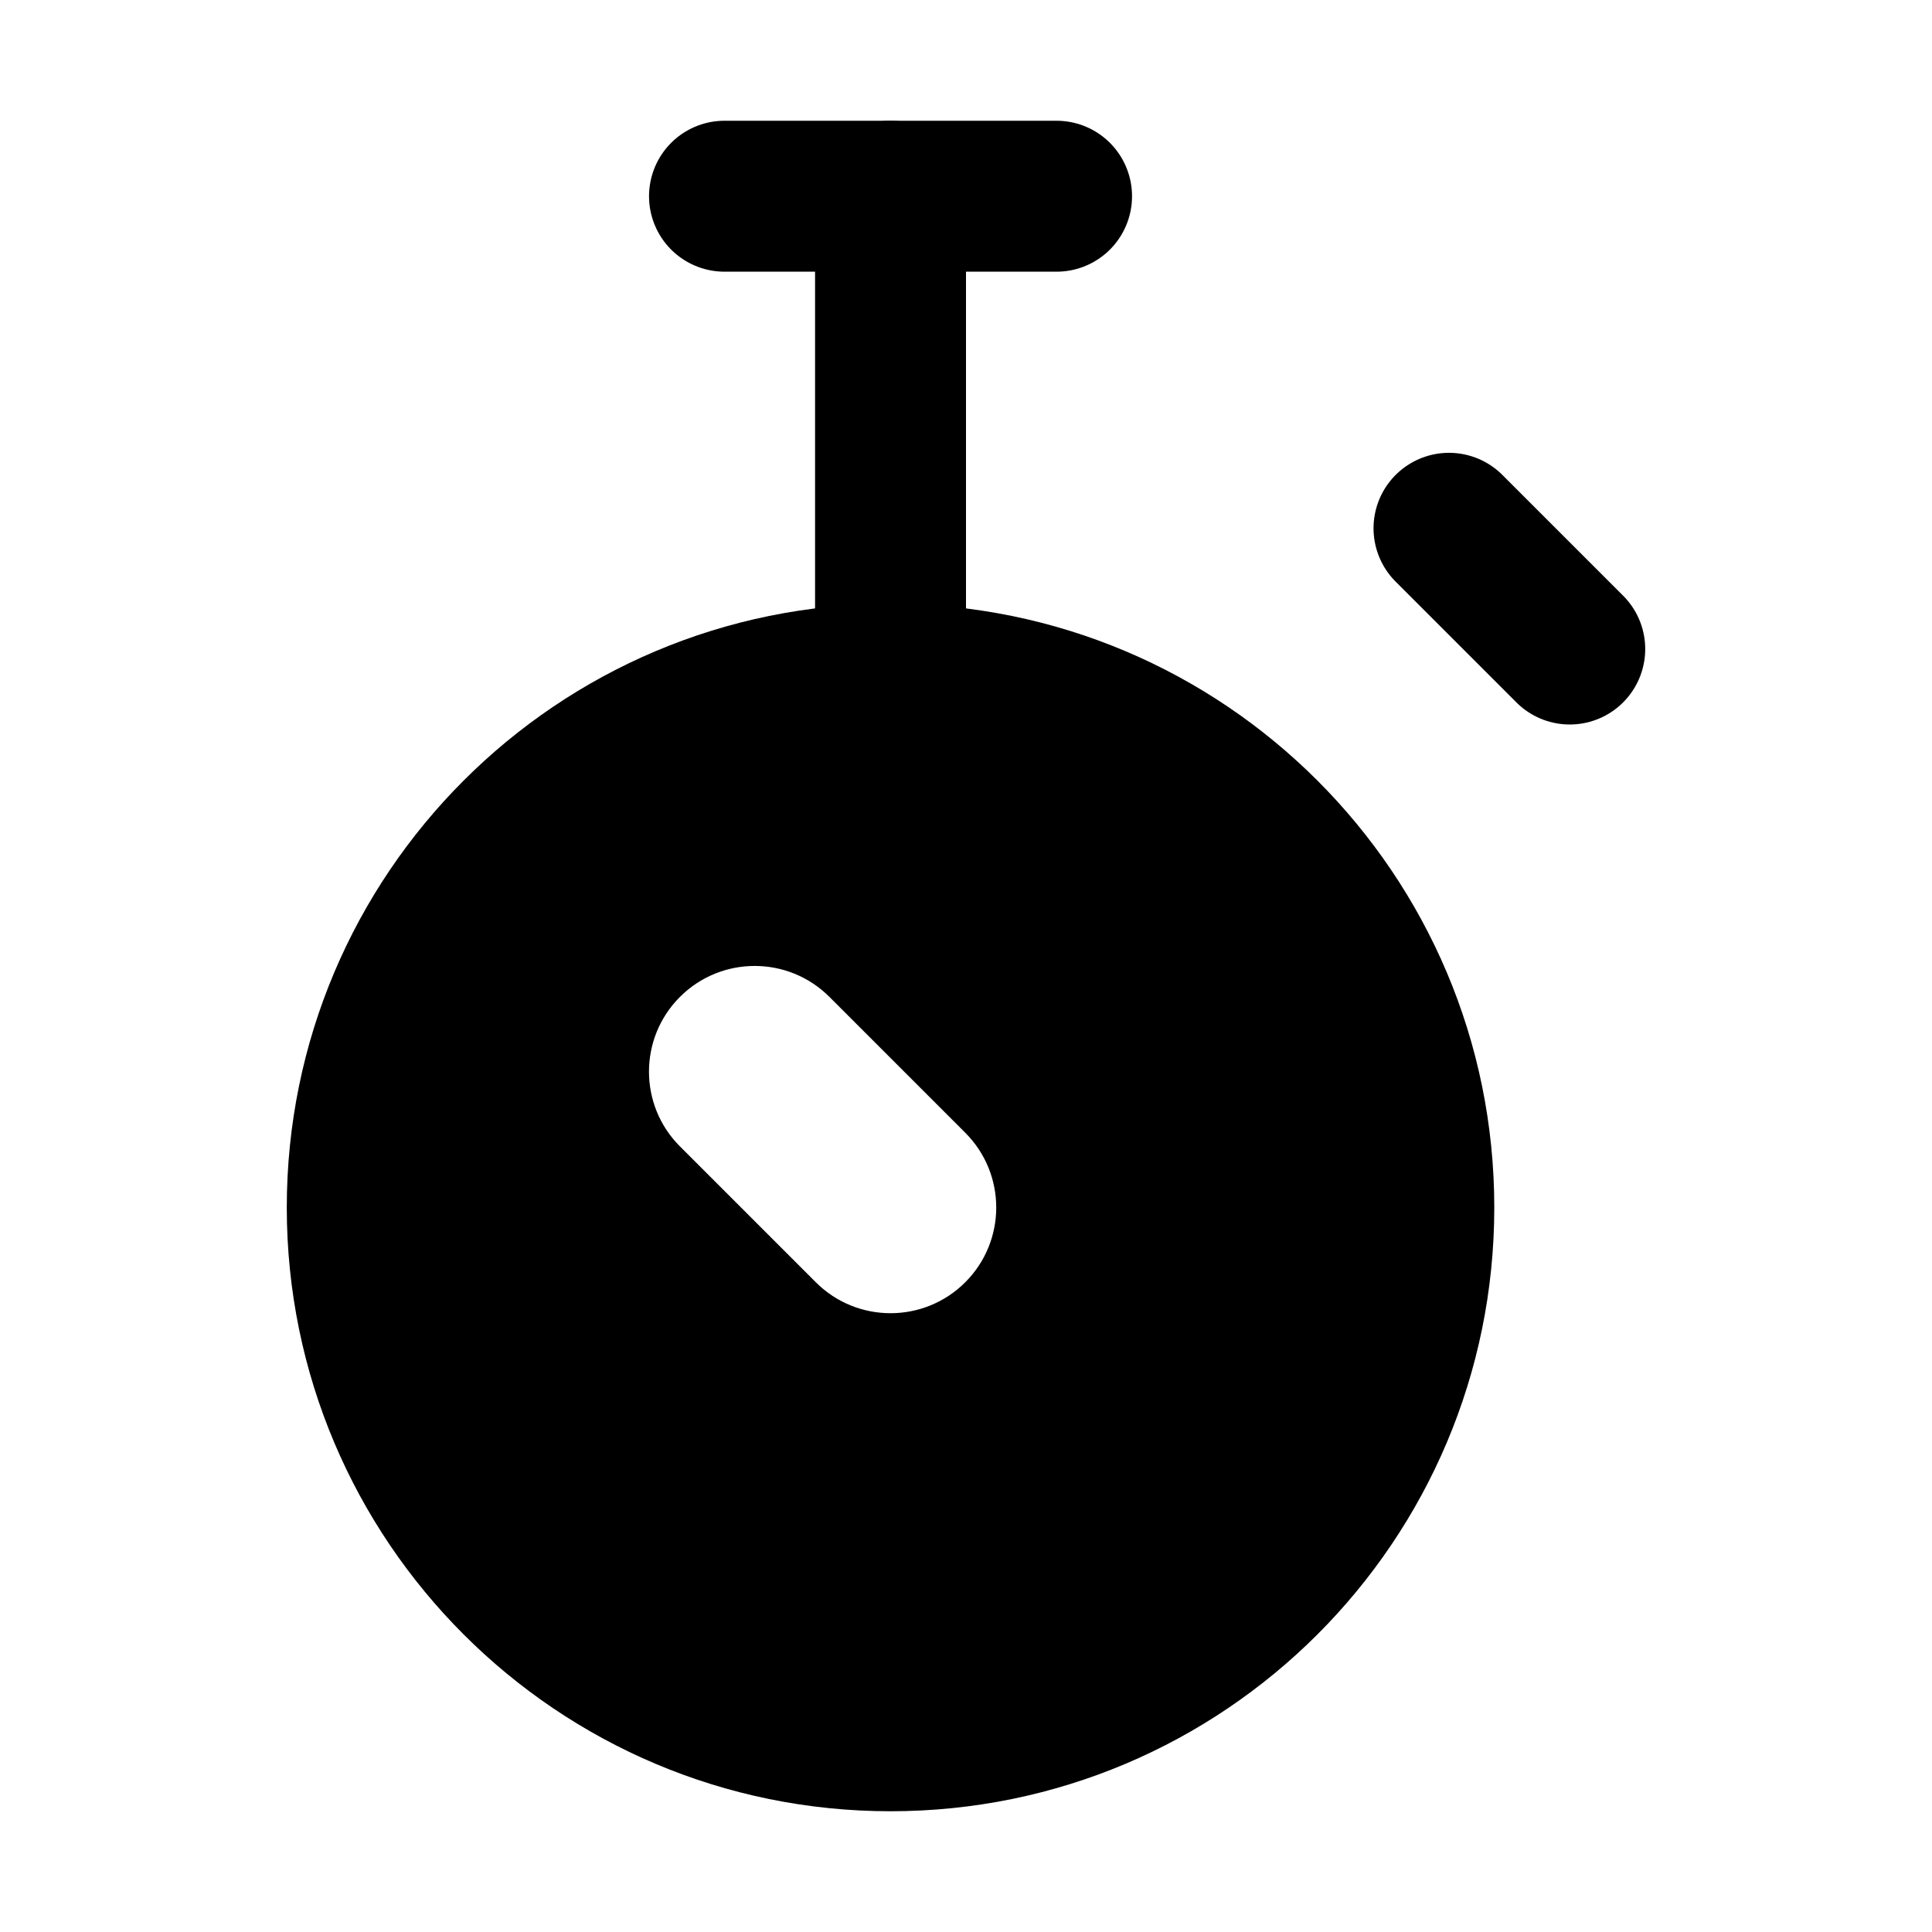
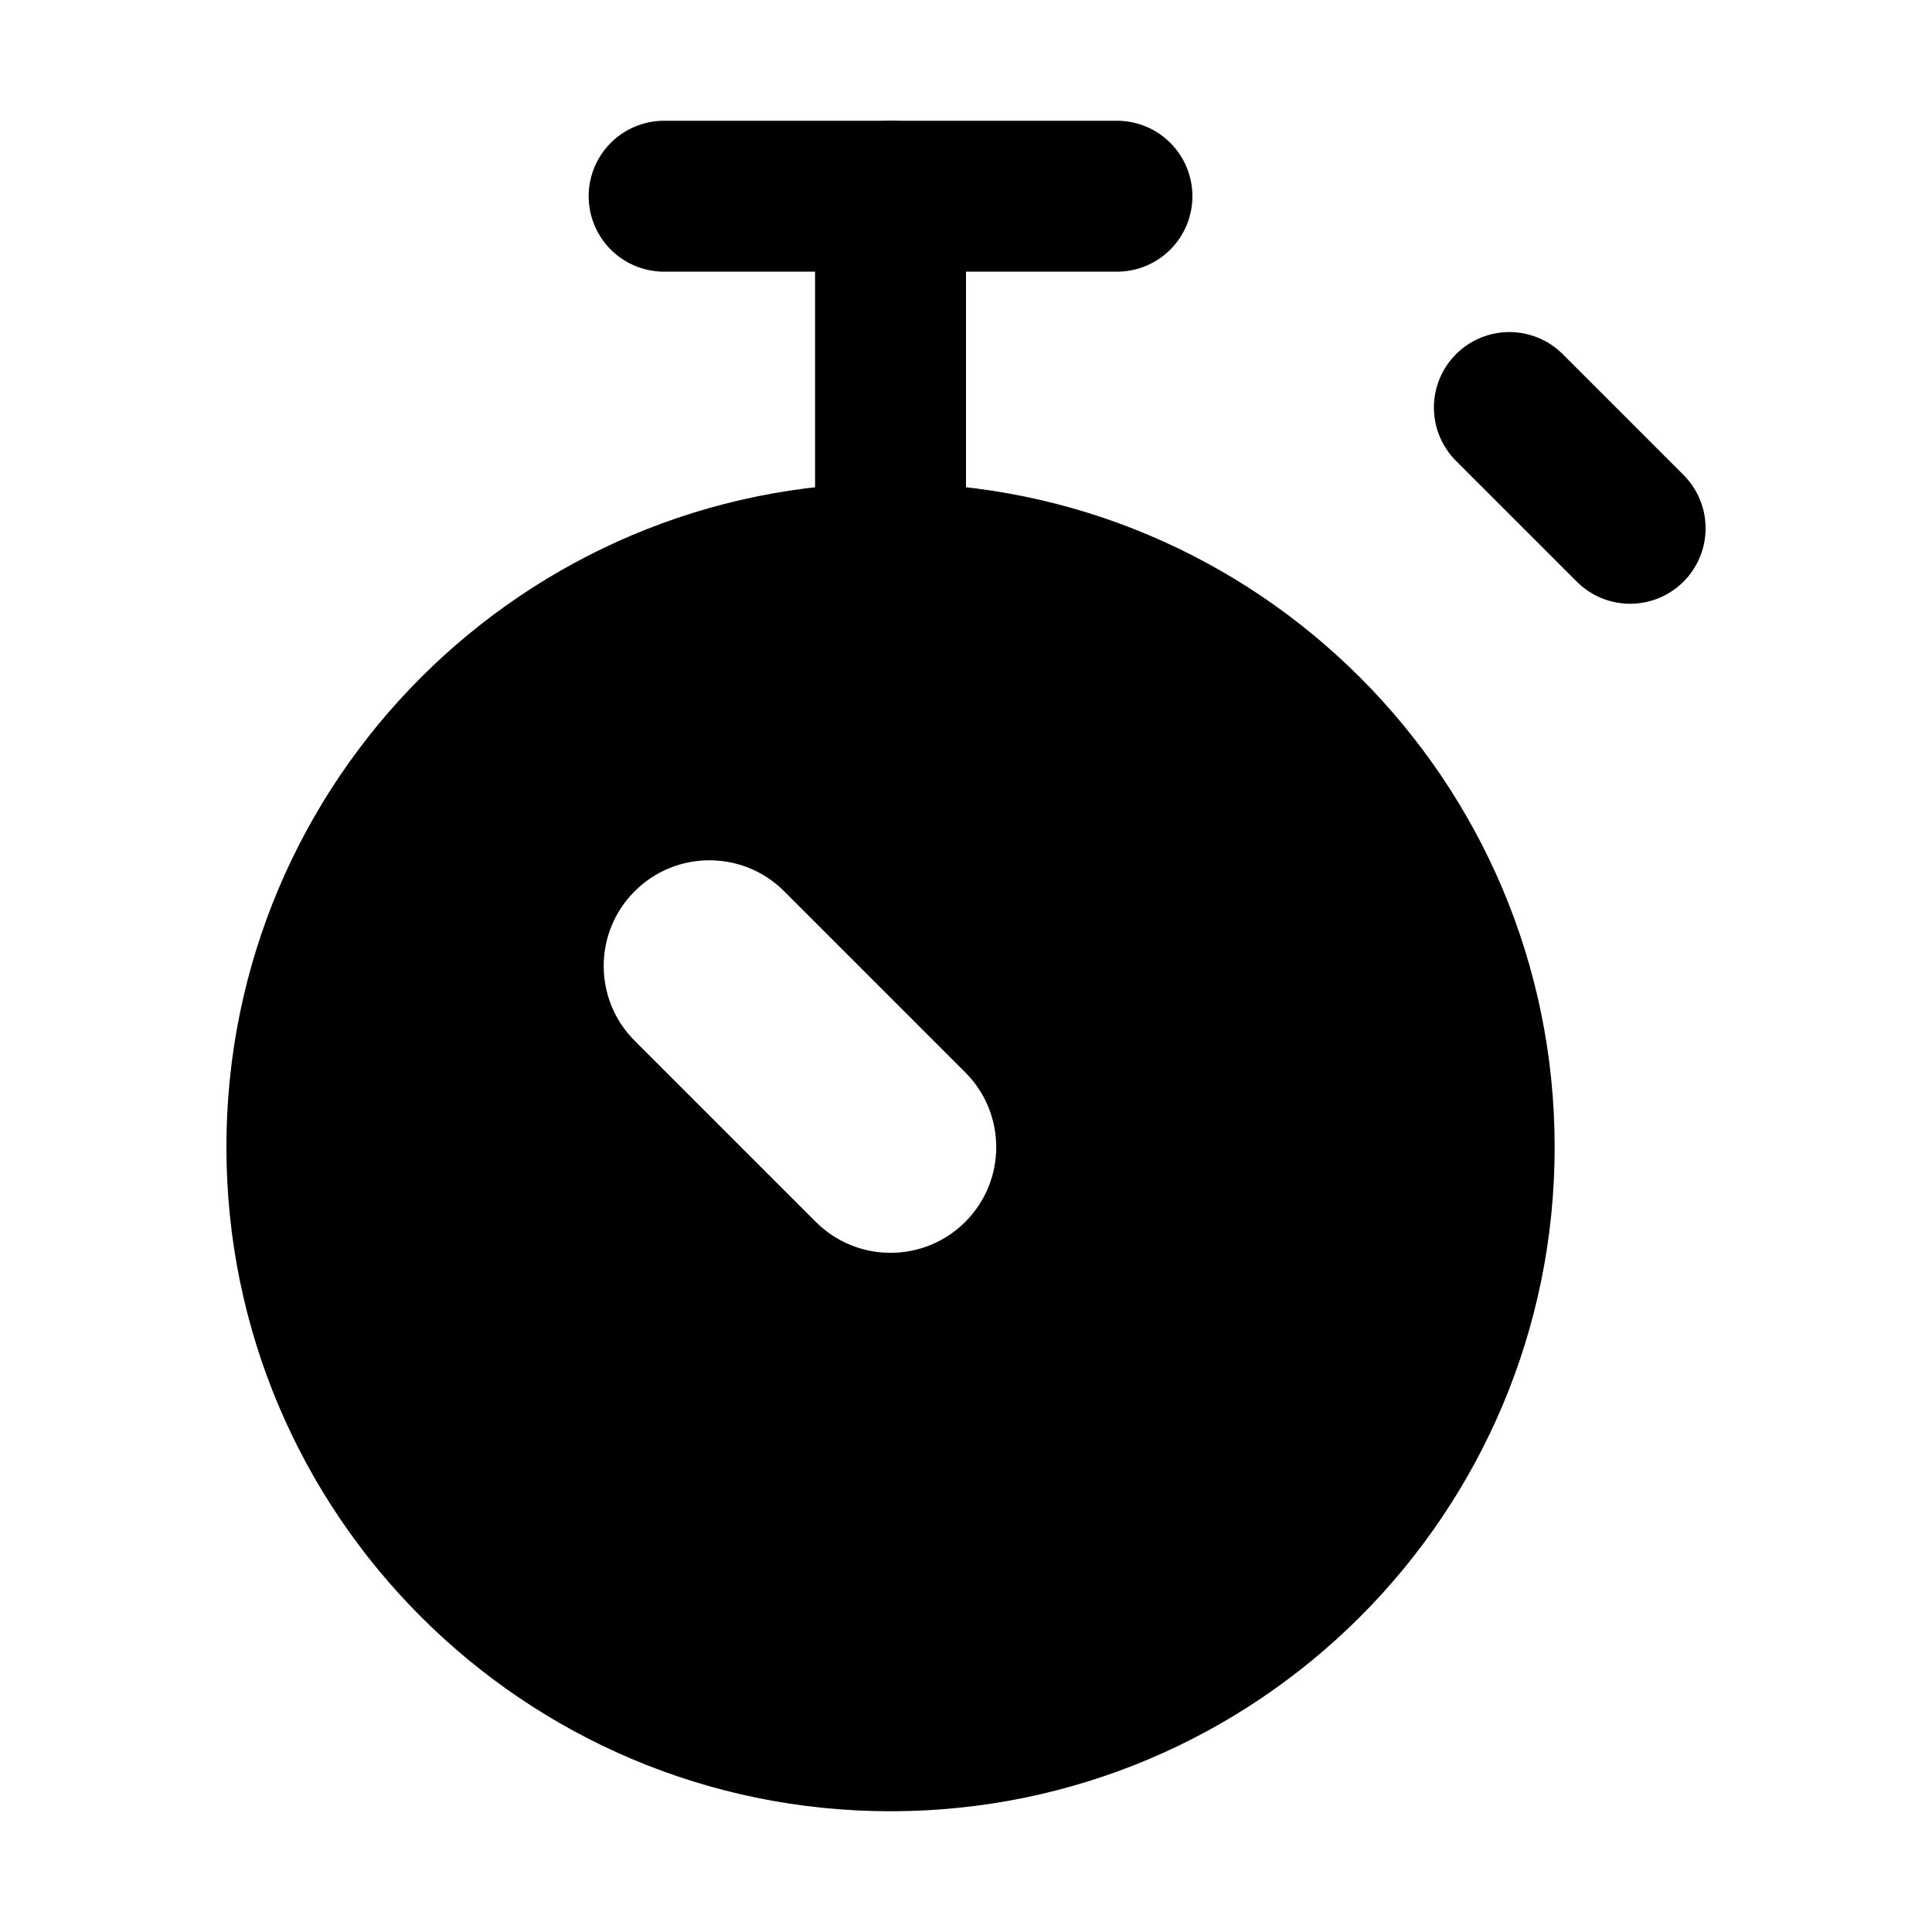
<svg xmlns="http://www.w3.org/2000/svg" viewBox="0 0 16 16" fill="none" stroke="currentColor" stroke-width="1.25" stroke-linecap="round" stroke-linejoin="round">
-   <path fill="currentColor" fill-rule="evenodd" stroke="none" d="M2.375 10A5 5 0 1 0 12.375 10A5 5 0 1 0 2.375 10ZM7.994 9.381L6.869 8.256A0.875 0.875 0 0 0 5.631 9.494L6.756 10.619A0.875 0.875 0 0 0 7.994 9.381Z" />
-   <path d="M6 1.625H8.75" />
-   <path d="M7.375 1.625V5.625" />
-   <path d="M12 4.375L13 5.375" />
+   <path fill="currentColor" fill-rule="evenodd" stroke="none" d="M1.875 9.5A5.5 5.5 0 1 0 12.875 9.5A5.5 5.5 0 1 0 1.875 9.5ZM7.994 8.881L6.494 7.381A0.875 0.875 0 0 0 5.256 8.619L6.756 10.119A0.875 0.875 0 0 0 7.994 8.881Z" />
+   <path d="M5.5 1.625H9.25" />
+   <path d="M7.375 1.625V4.625" />
+   <path d="M12.5 3.375L13.5 4.375" />
</svg>
